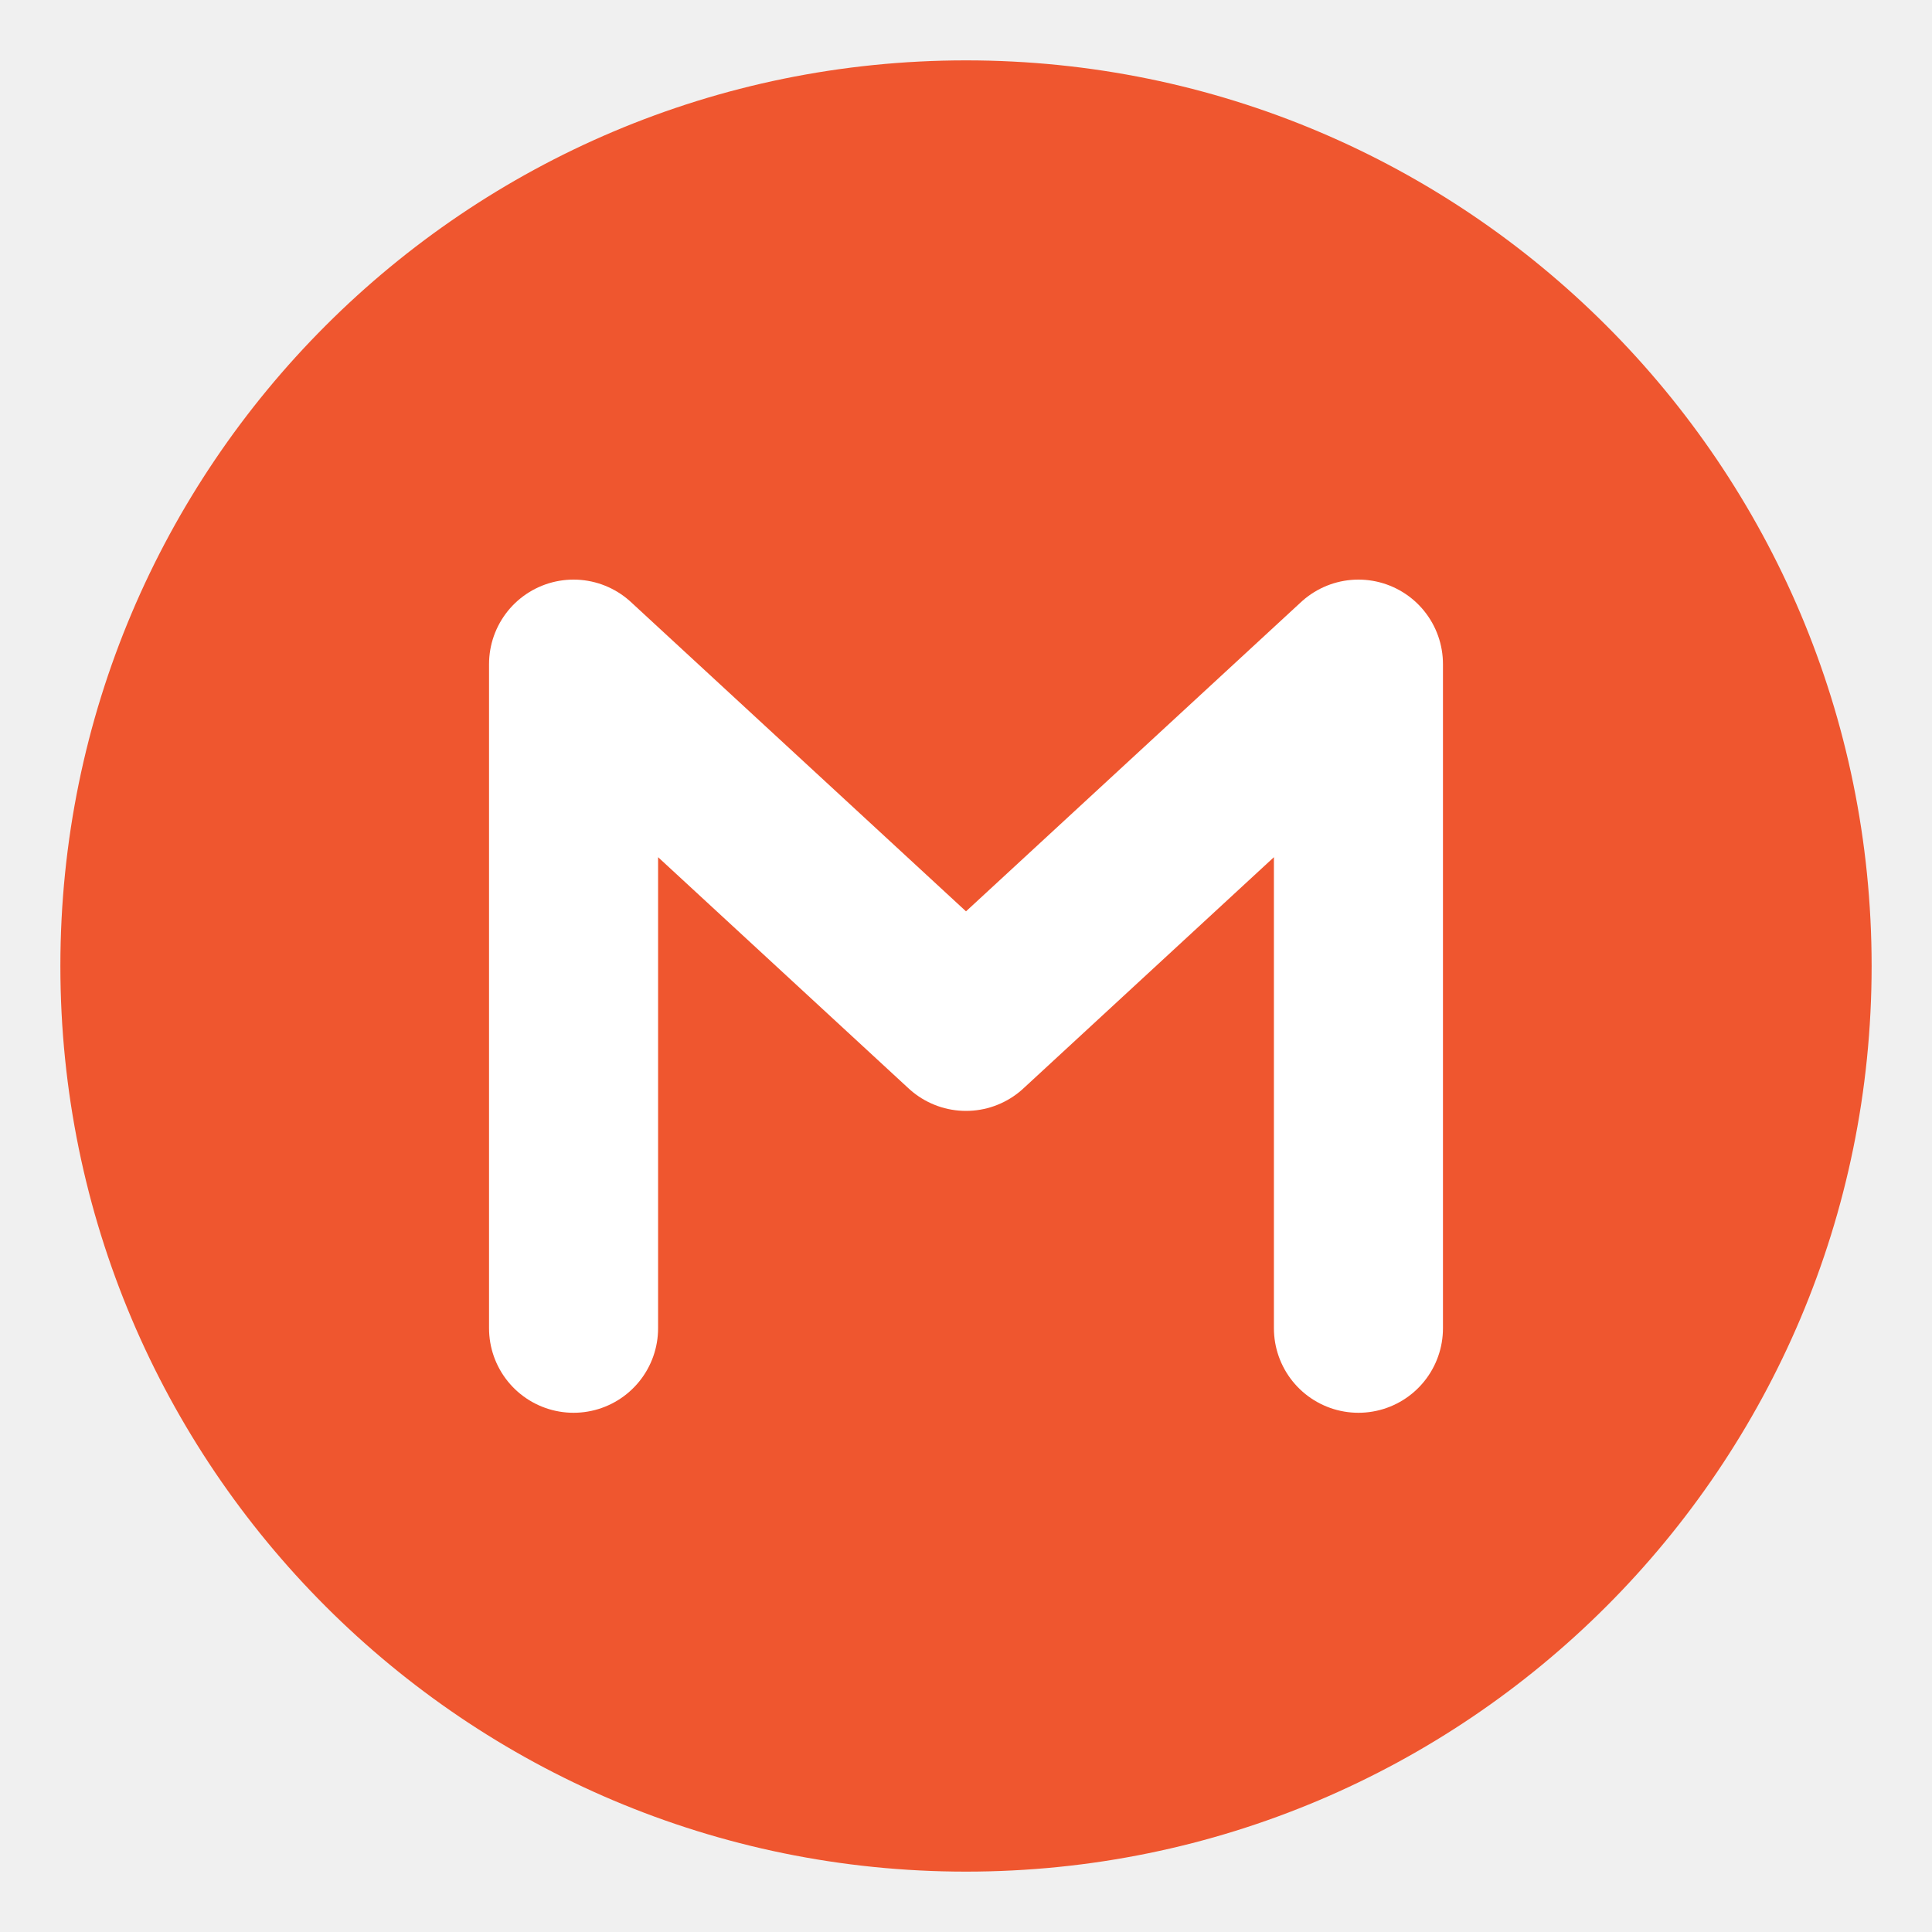
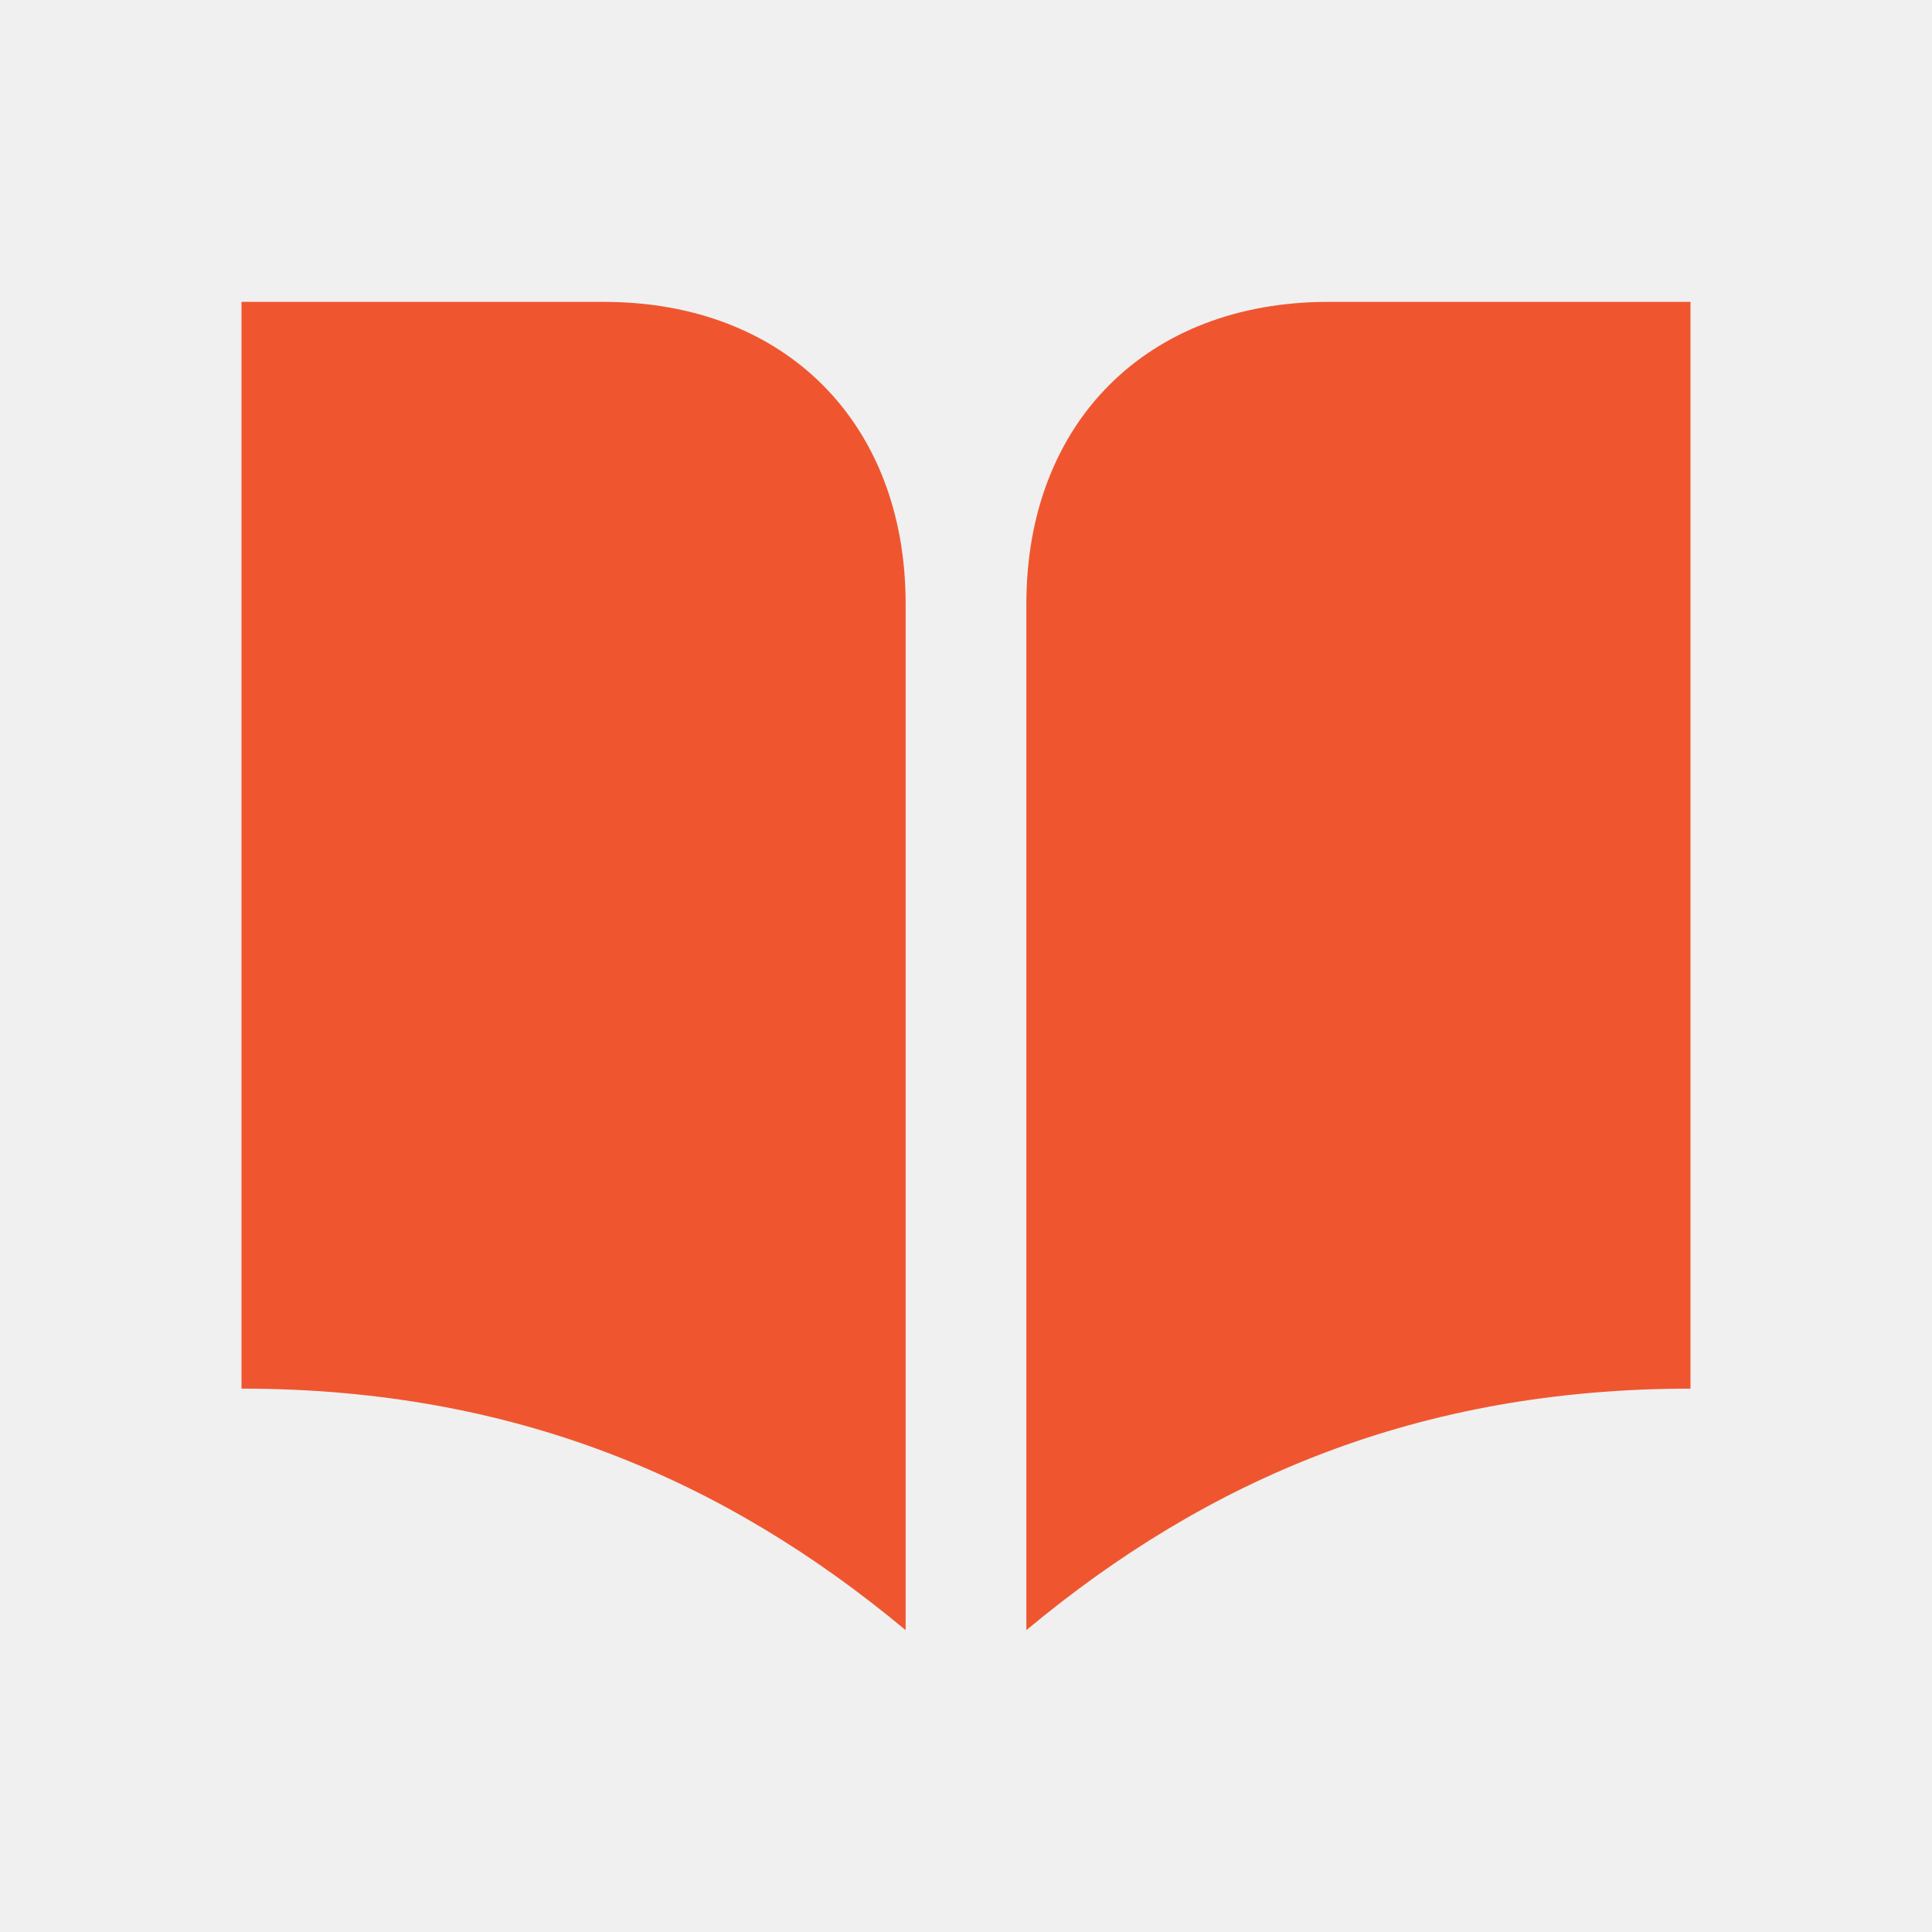
- <svg xmlns="http://www.w3.org/2000/svg" viewBox="0 0 32 32" role="img" aria-label="Moneta">
-   <circle cx="16" cy="16" r="15" fill="#ef562f" />
-   <path d="M9.5 22 V11 L16 17 L22.5 11 V22" fill="none" stroke="#fff" stroke-width="2.8" stroke-linecap="round" stroke-linejoin="round" />
+ <svg xmlns="http://www.w3.org/2000/svg" viewBox="0 0 64 64" fill="#ef562f" role="img" aria-labelledby="title">
+   <path d="M8 10h12c6 0 10 4 10 10v34c-6-5-13-8-22-8Z" />
+   <path d="M56 10H44c-6 0-10 4-10 10v34c6-5 13-8 22-8Z" />
</svg>
